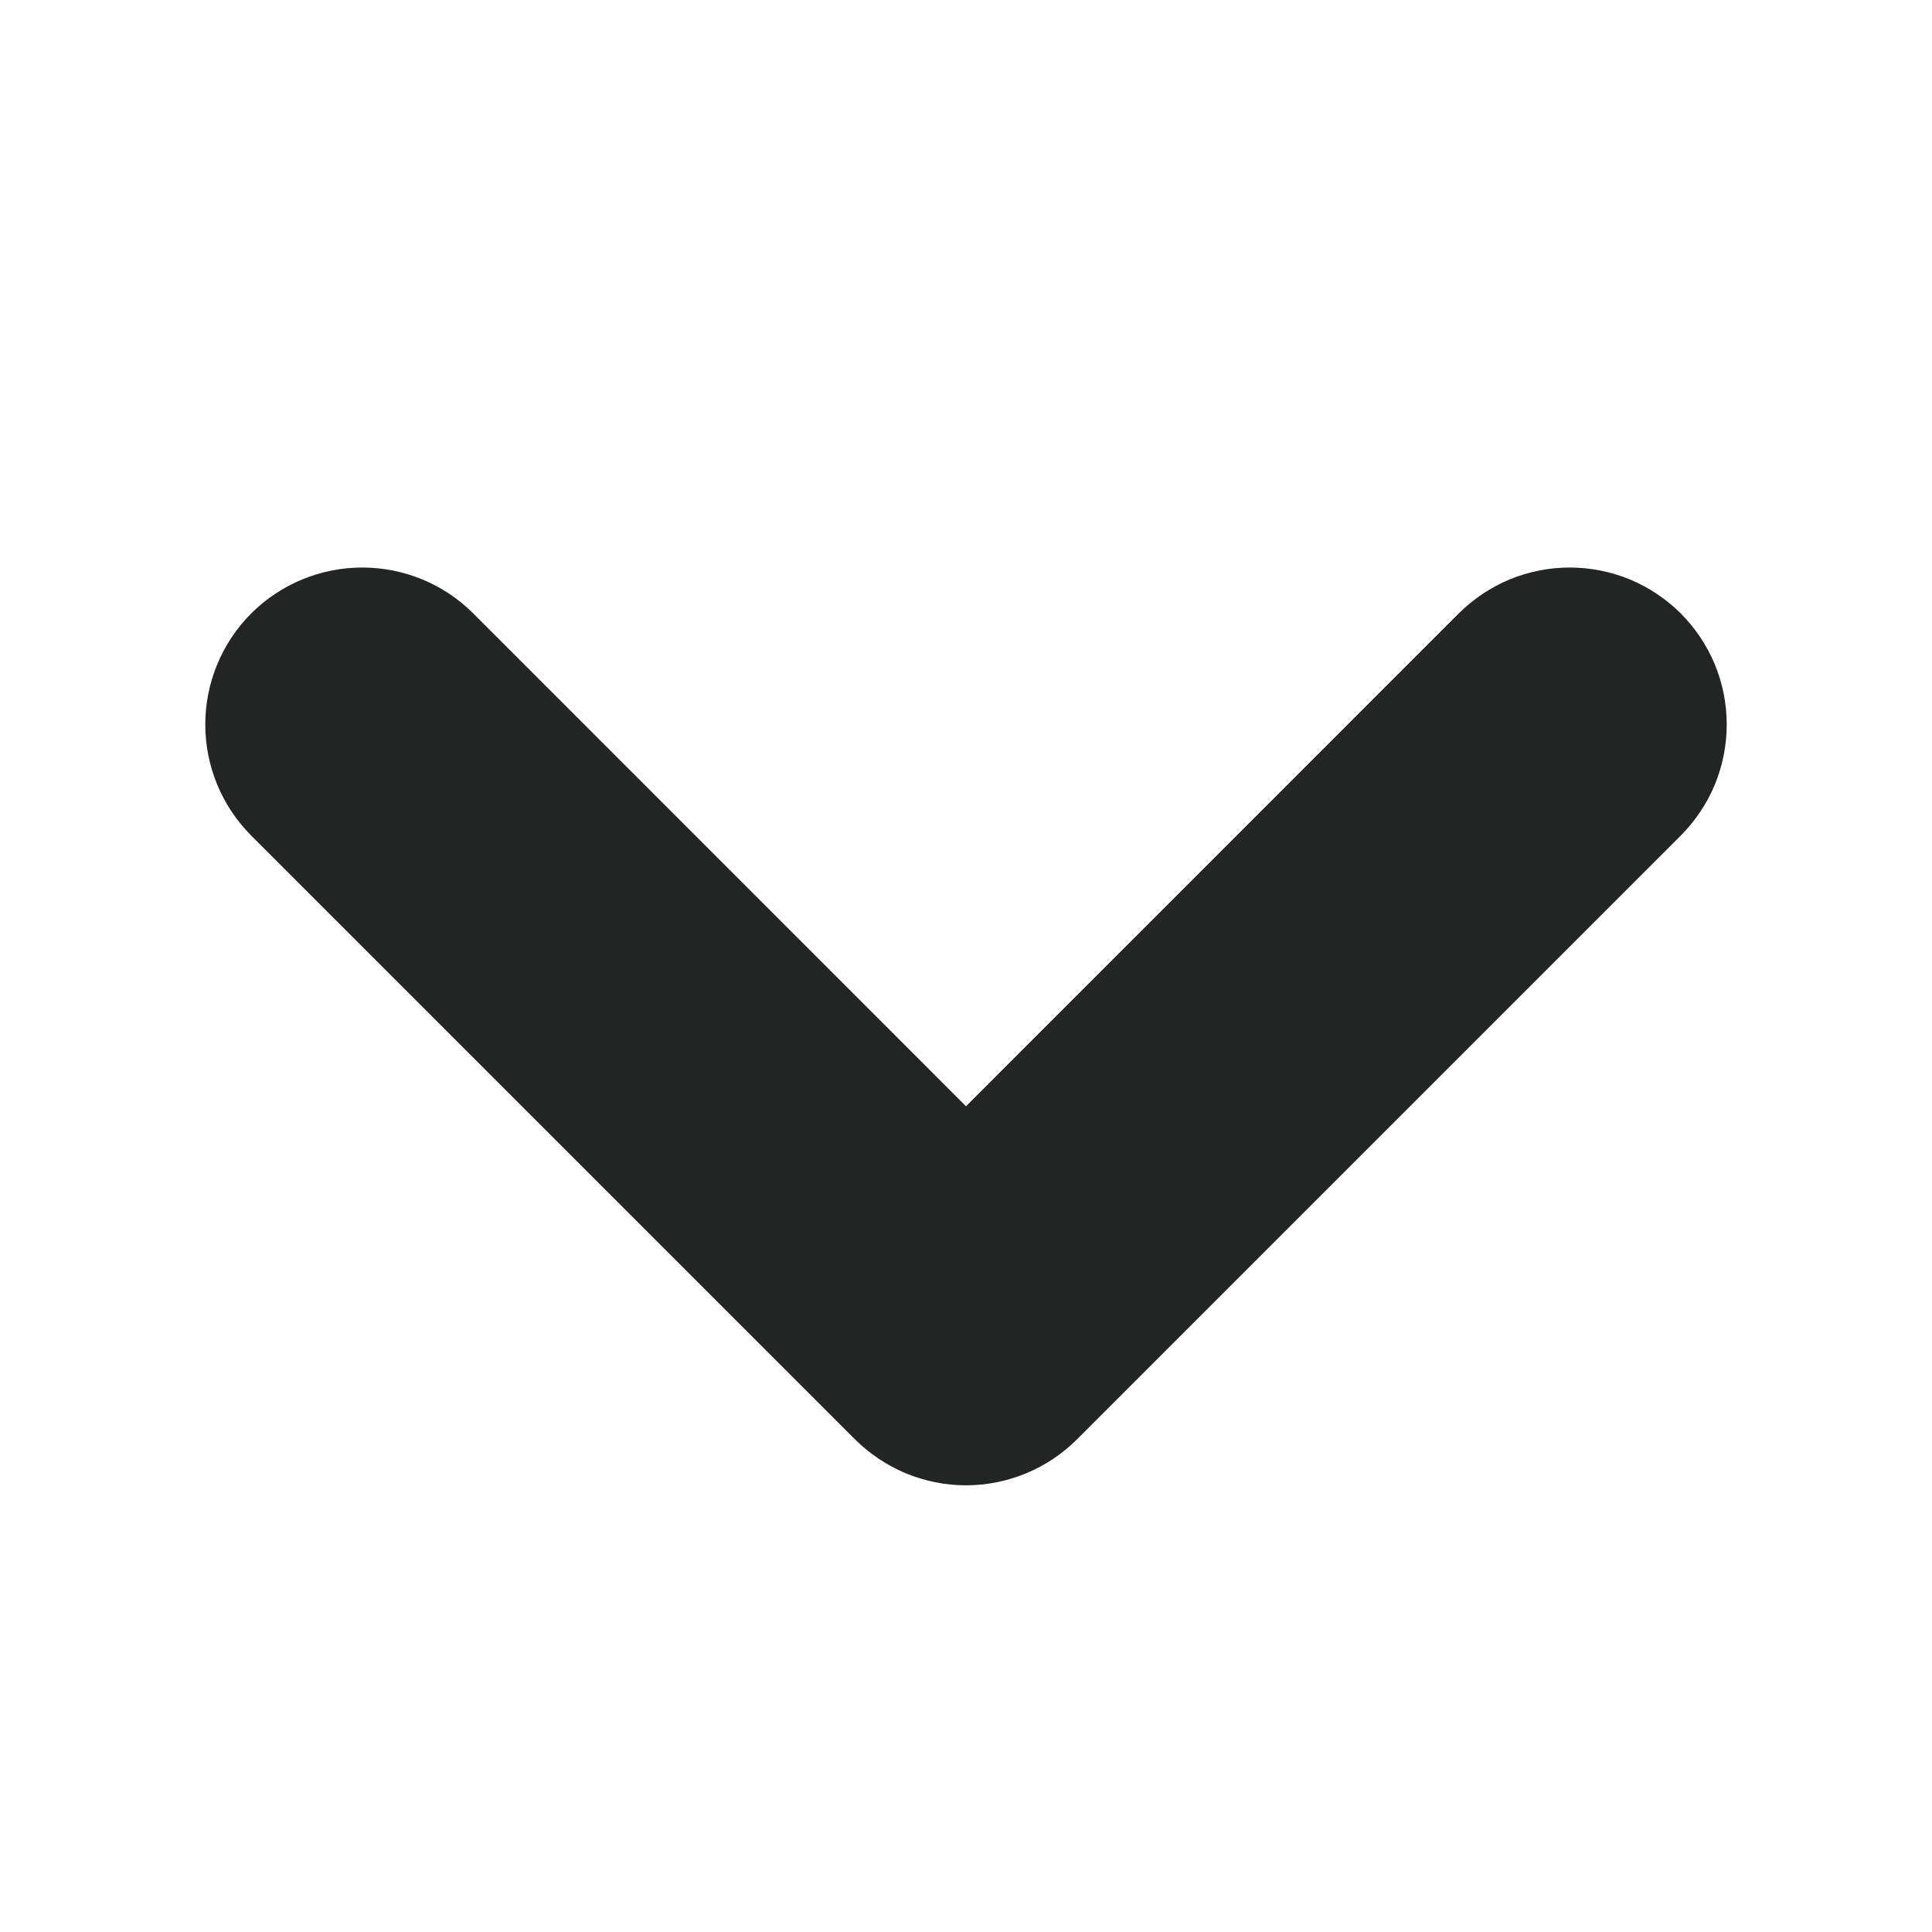
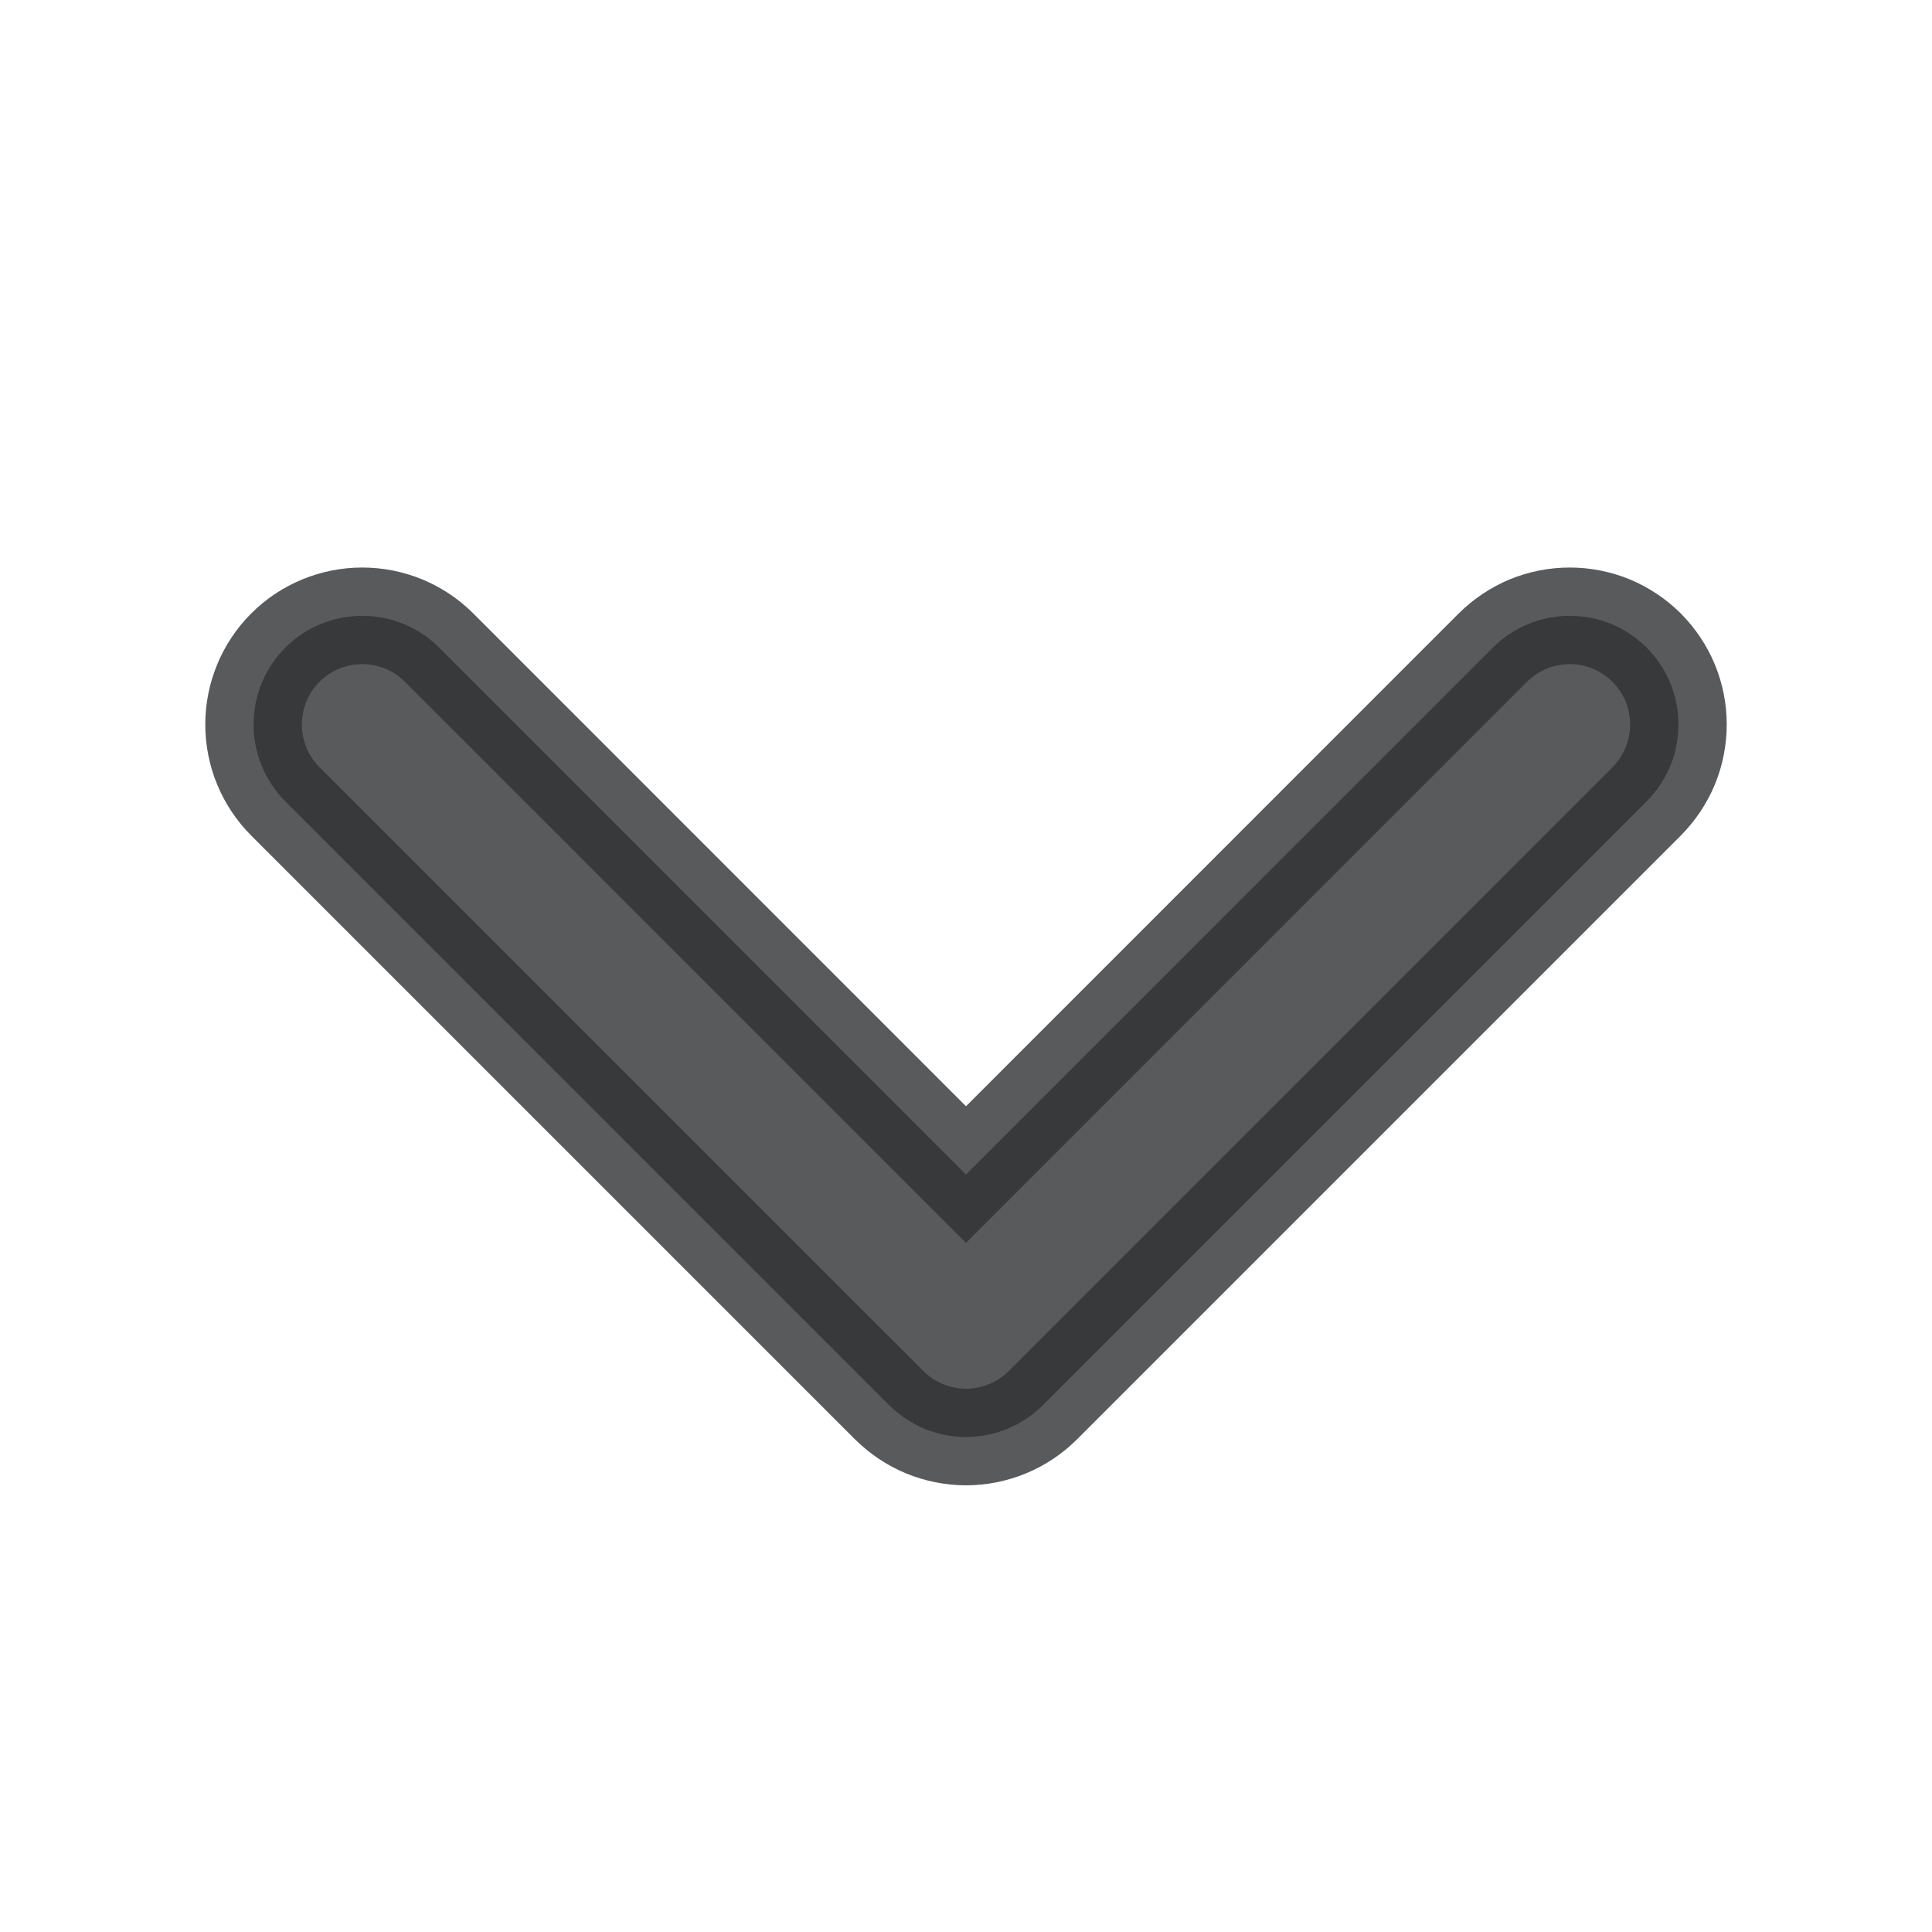
<svg xmlns="http://www.w3.org/2000/svg" width="20" height="20" viewBox="0 0 20 20" fill="none">
-   <path d="M9.204 14.546C9.309 14.65 9.433 14.733 9.569 14.79C9.706 14.846 9.852 14.876 10 14.876C10.148 14.876 10.294 14.846 10.431 14.79C10.568 14.733 10.692 14.65 10.796 14.546L17.046 8.296C17.15 8.191 17.233 8.067 17.29 7.931C17.346 7.794 17.375 7.648 17.375 7.5C17.375 7.352 17.346 7.206 17.29 7.069C17.233 6.933 17.15 6.809 17.046 6.704C16.941 6.6 16.817 6.517 16.681 6.46C16.544 6.404 16.398 6.375 16.25 6.375C16.102 6.375 15.956 6.404 15.819 6.46C15.683 6.517 15.559 6.6 15.454 6.704L15.454 6.704L10 12.159L4.546 6.704L4.546 6.704C4.335 6.493 4.049 6.375 3.75 6.375C3.452 6.375 3.165 6.493 2.954 6.704C2.743 6.915 2.625 7.202 2.625 7.5C2.625 7.798 2.743 8.085 2.954 8.296L9.204 14.546ZM9.204 14.546L9.558 14.192L9.204 14.546L9.204 14.546Z" fill="#232525" stroke="#232525" />
+   <path d="M9.204 14.546C9.309 14.65 9.433 14.733 9.569 14.79C9.706 14.846 9.852 14.876 10 14.876C10.148 14.876 10.294 14.846 10.431 14.79C10.568 14.733 10.692 14.65 10.796 14.546L17.046 8.296C17.15 8.191 17.233 8.067 17.29 7.931C17.346 7.794 17.375 7.648 17.375 7.5C17.375 7.352 17.346 7.206 17.29 7.069C17.233 6.933 17.15 6.809 17.046 6.704C16.941 6.6 16.817 6.517 16.681 6.46C16.544 6.404 16.398 6.375 16.25 6.375C16.102 6.375 15.956 6.404 15.819 6.46C15.683 6.517 15.559 6.6 15.454 6.704L15.454 6.704L10 12.159L4.546 6.704L4.546 6.704C4.335 6.493 4.049 6.375 3.75 6.375C3.452 6.375 3.165 6.493 2.954 6.704C2.743 6.915 2.625 7.202 2.625 7.5C2.625 7.798 2.743 8.085 2.954 8.296L9.204 14.546ZM9.204 14.546L9.558 14.192L9.204 14.546L9.204 14.546Z" fill="#2f3133cc" stroke="#2f3133cc" />
</svg>
